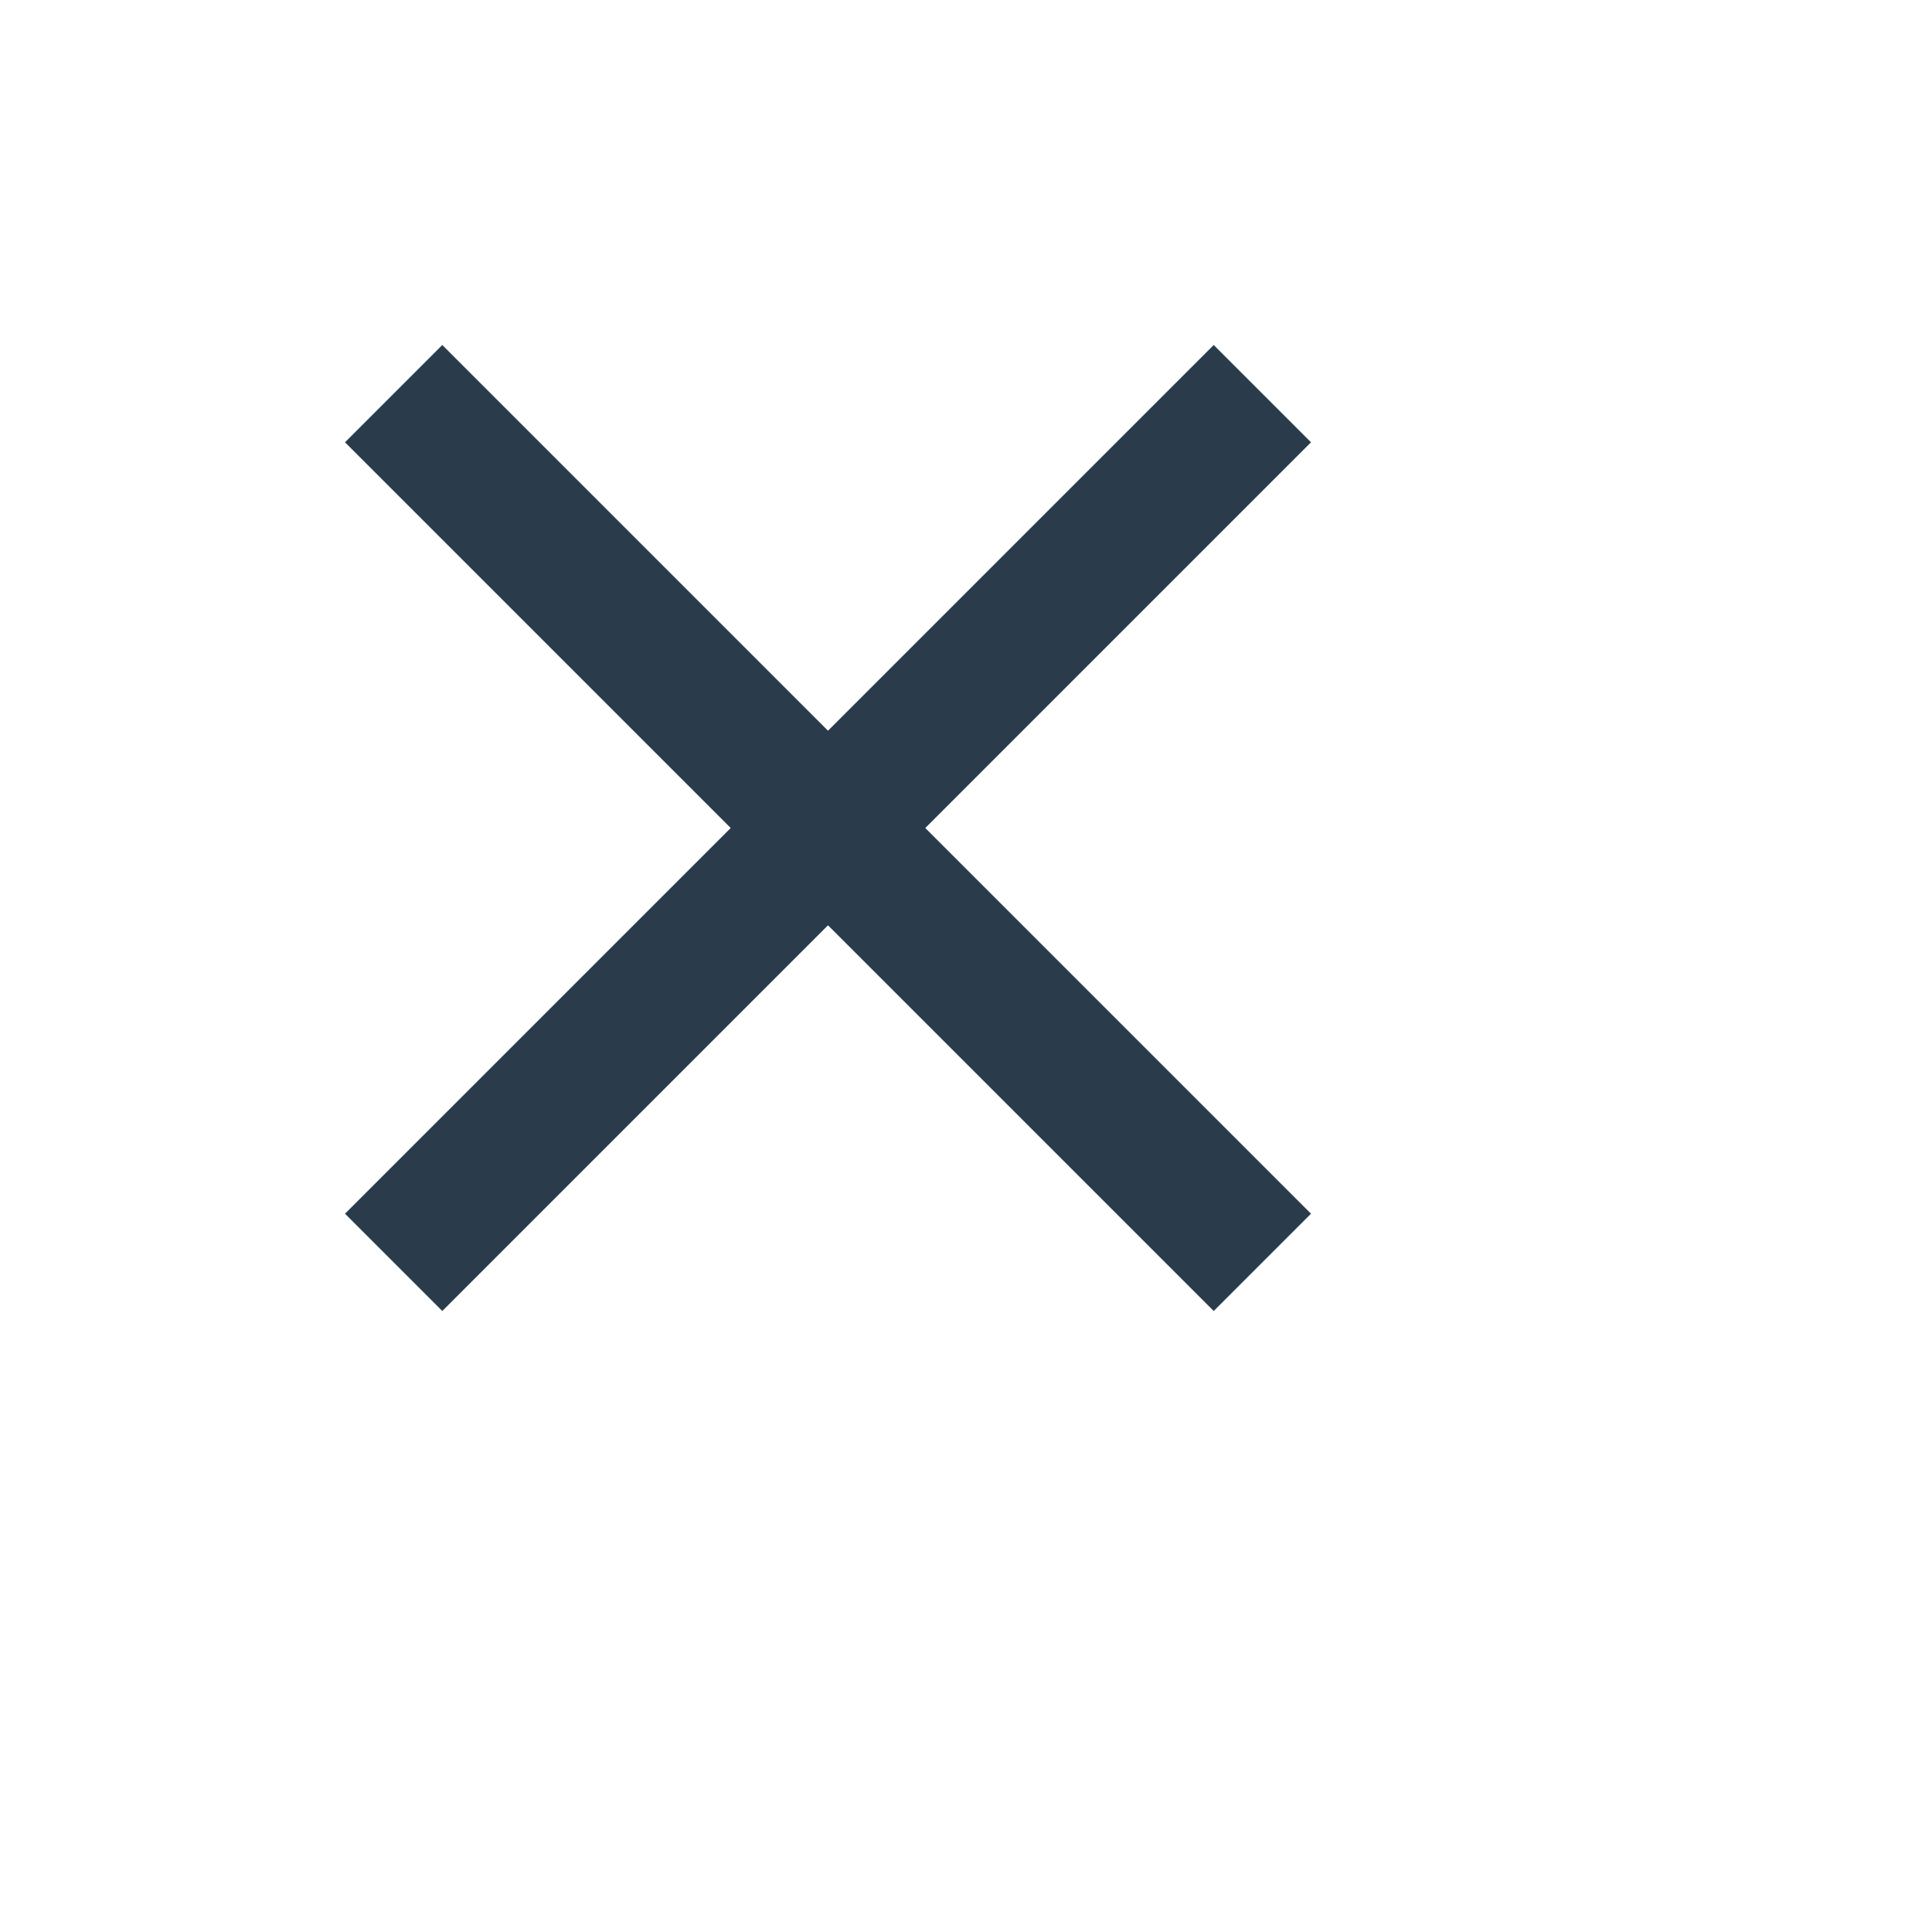
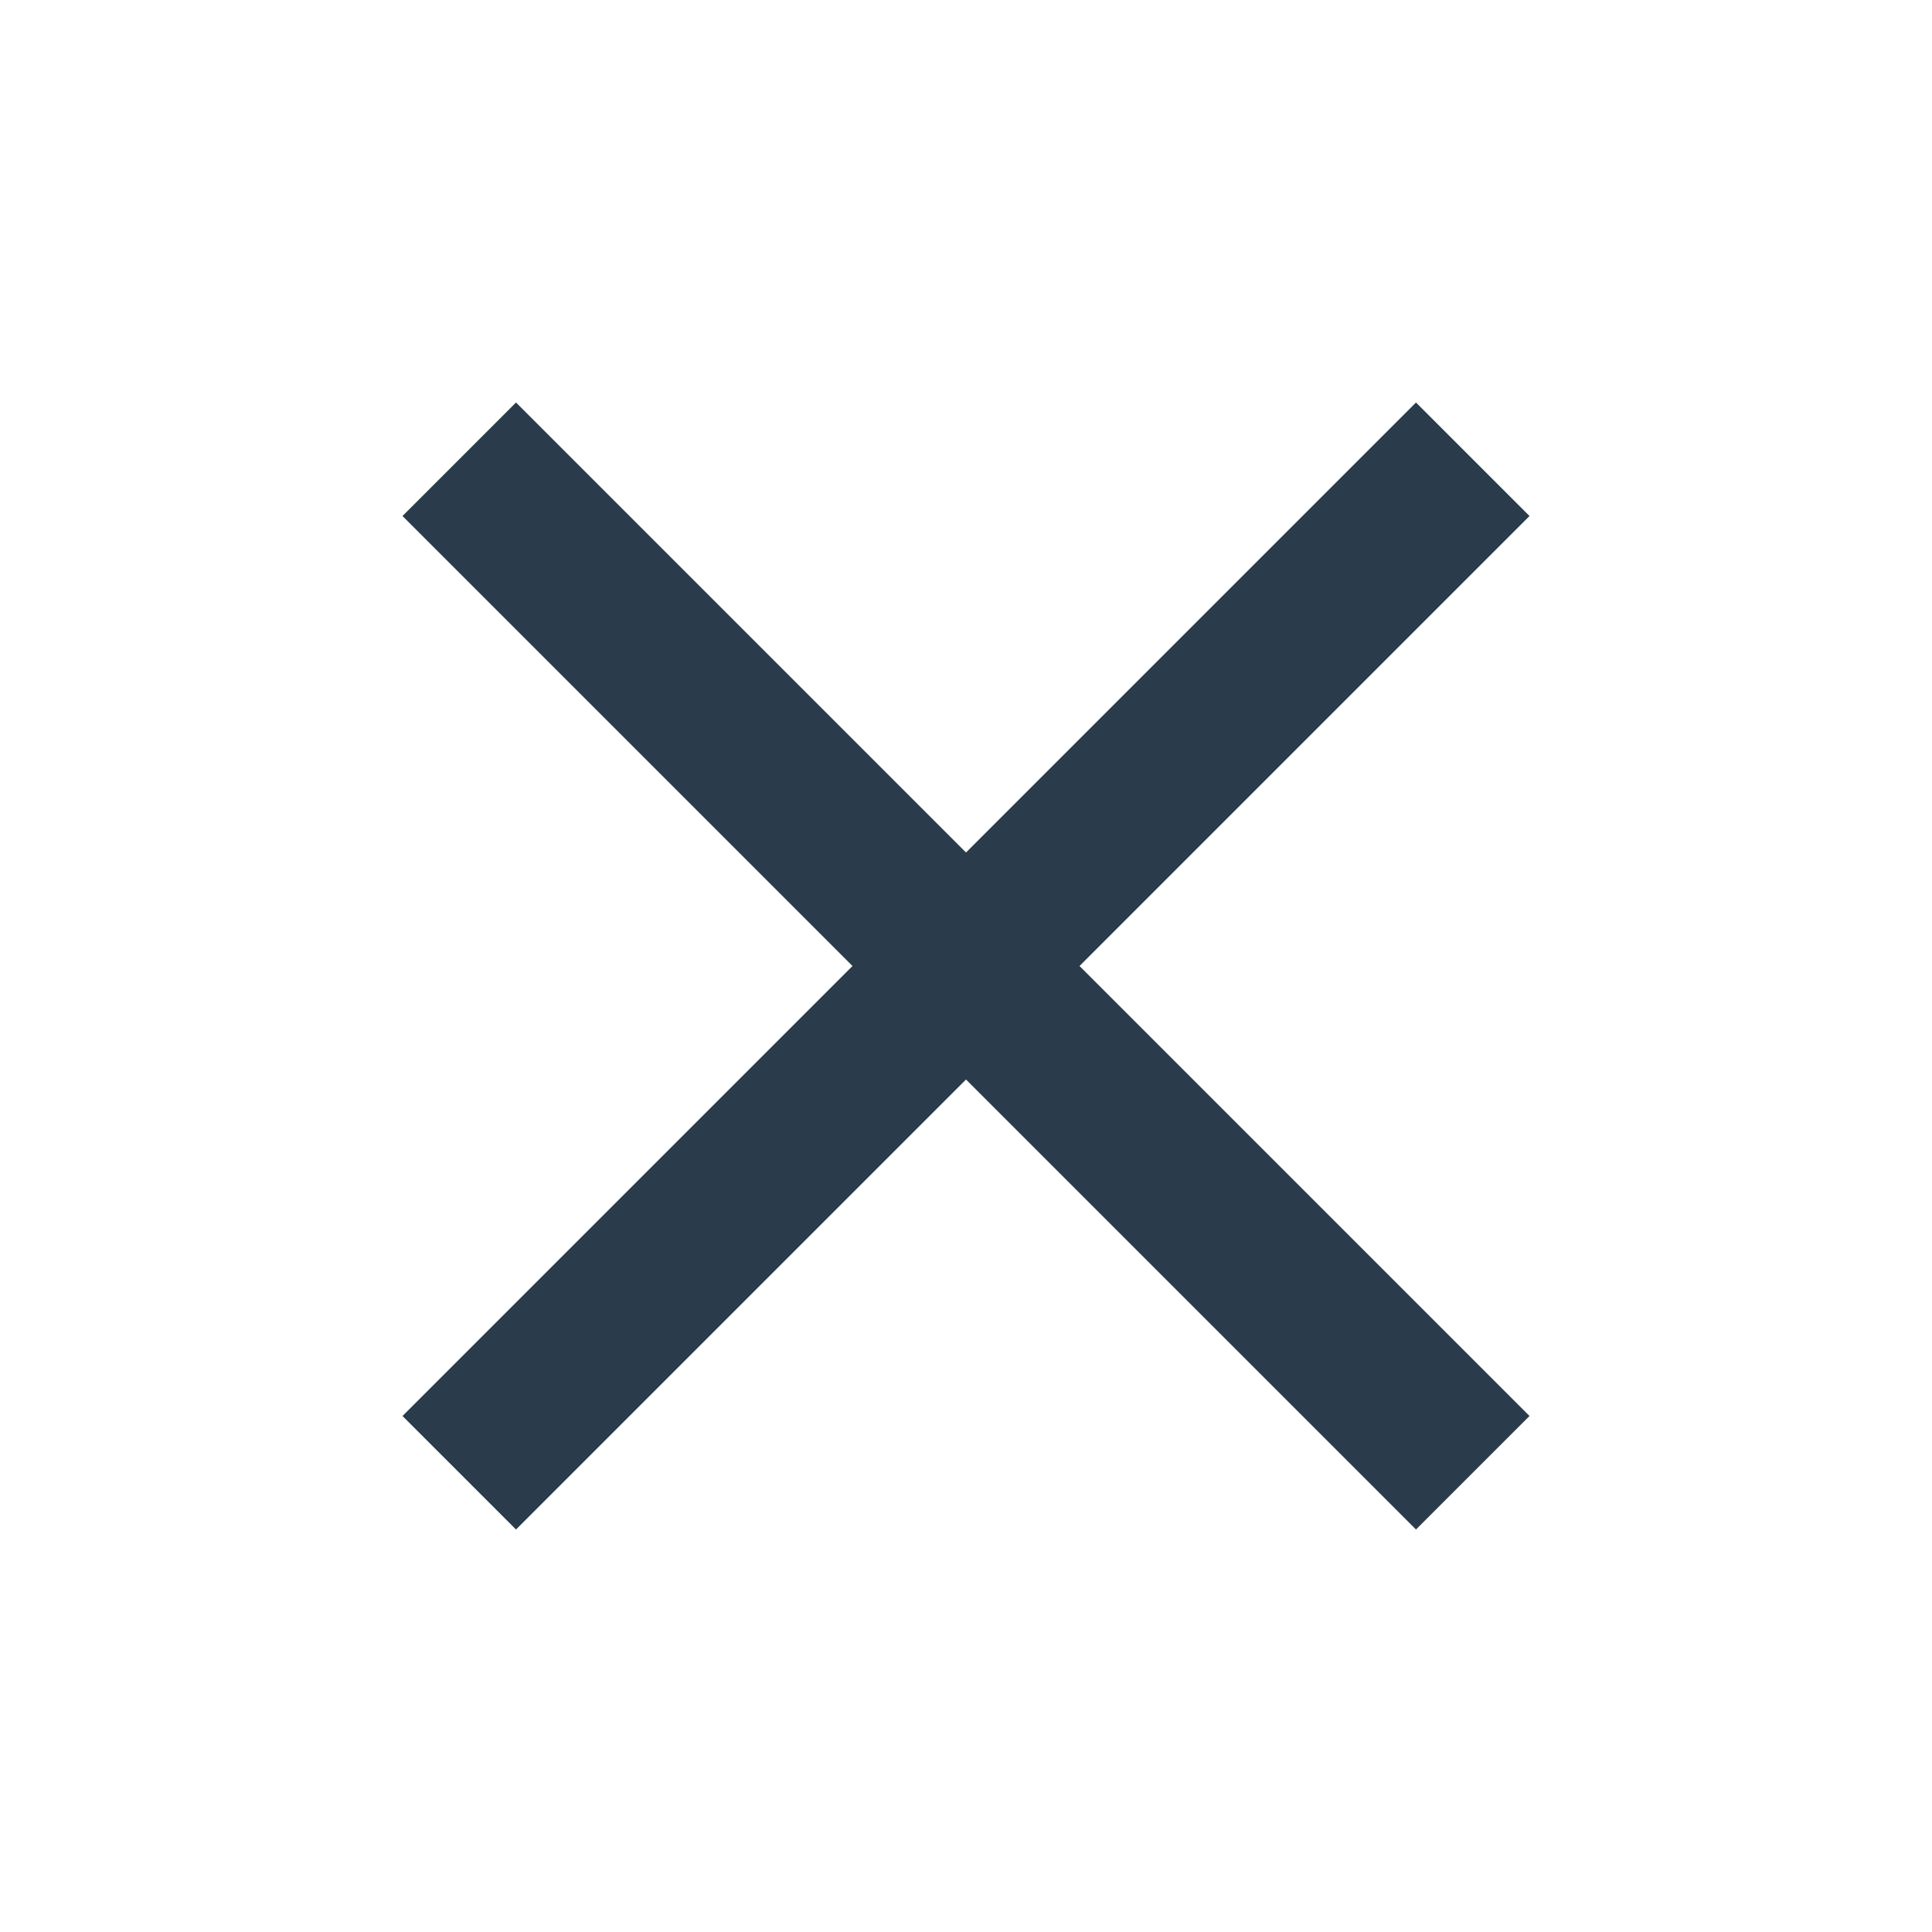
- <svg xmlns="http://www.w3.org/2000/svg" fill="#2A3C4B" height="28" viewBox="0 0 28 28" width="28">
+ <svg xmlns="http://www.w3.org/2000/svg" fill="#2A3C4B" height="24" viewBox="0 0 24 24" width="24">
  <path d="M19 6.41L17.59 5 12 10.59 6.41 5 5 6.41 10.59 12 5 17.59 6.41 19 12 13.41 17.59 19 19 17.59 13.41 12z" />
  <path d="M0 0h24v24H0z" fill="none" />
</svg>
